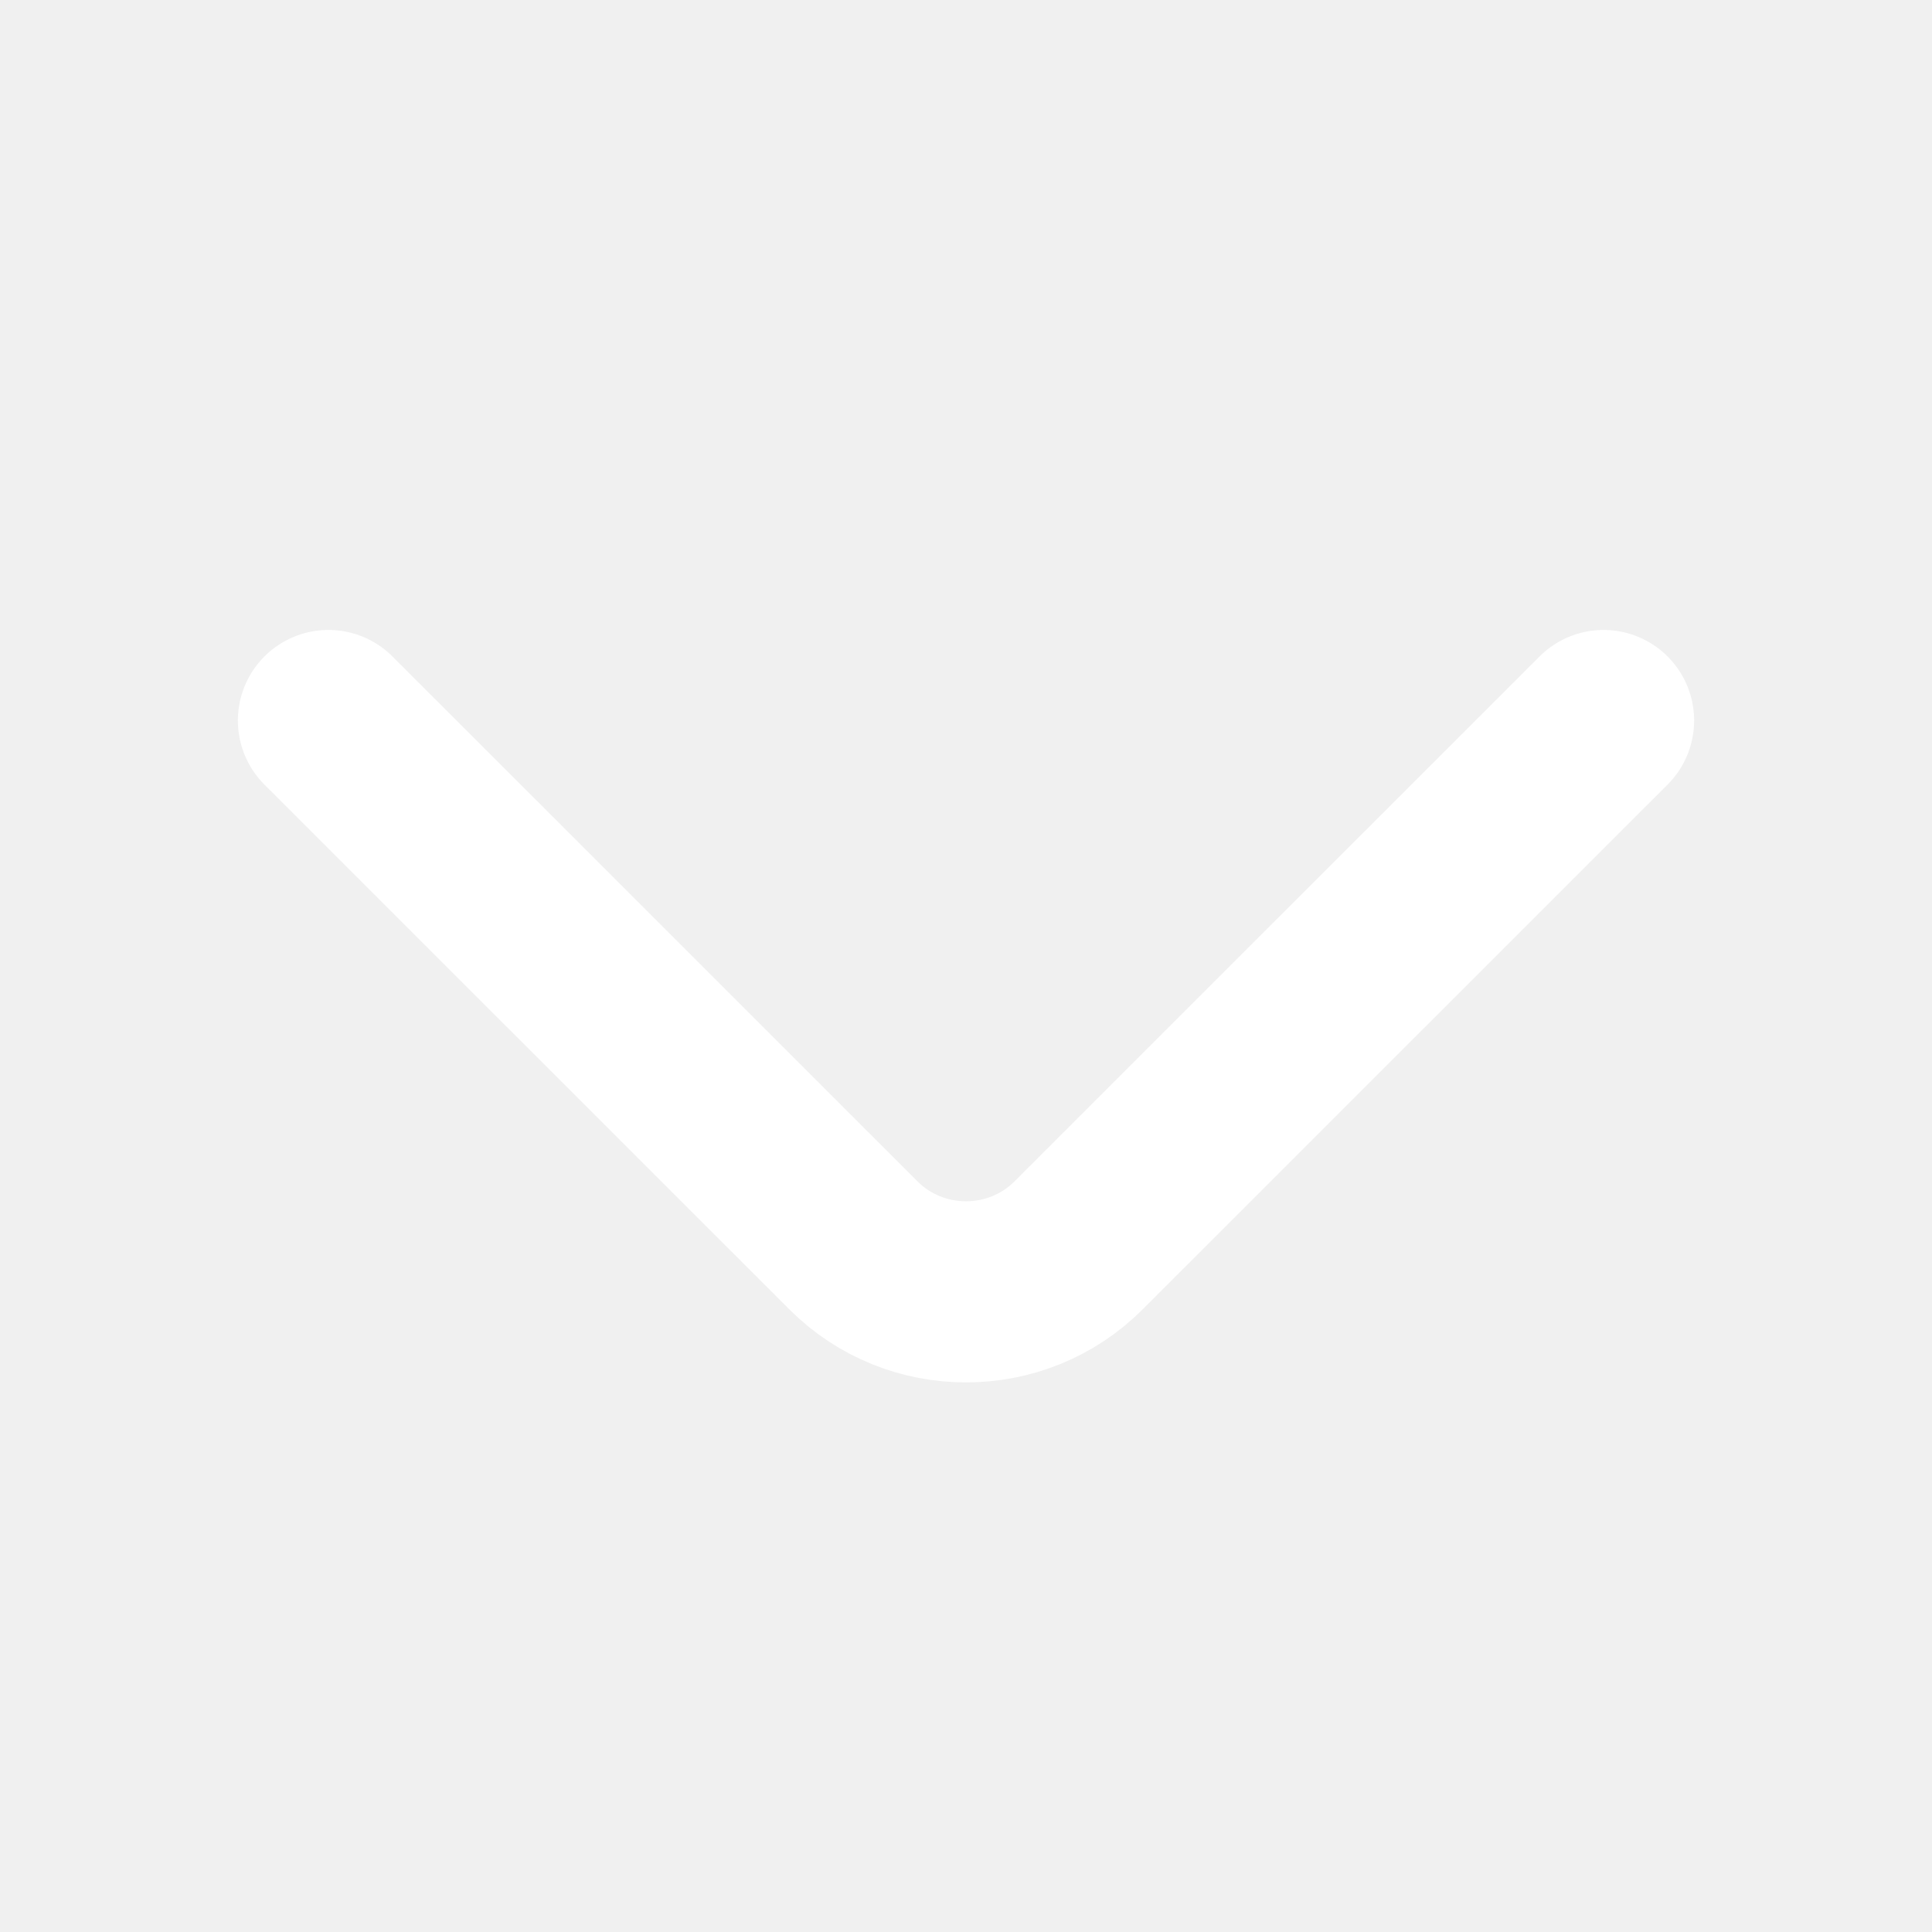
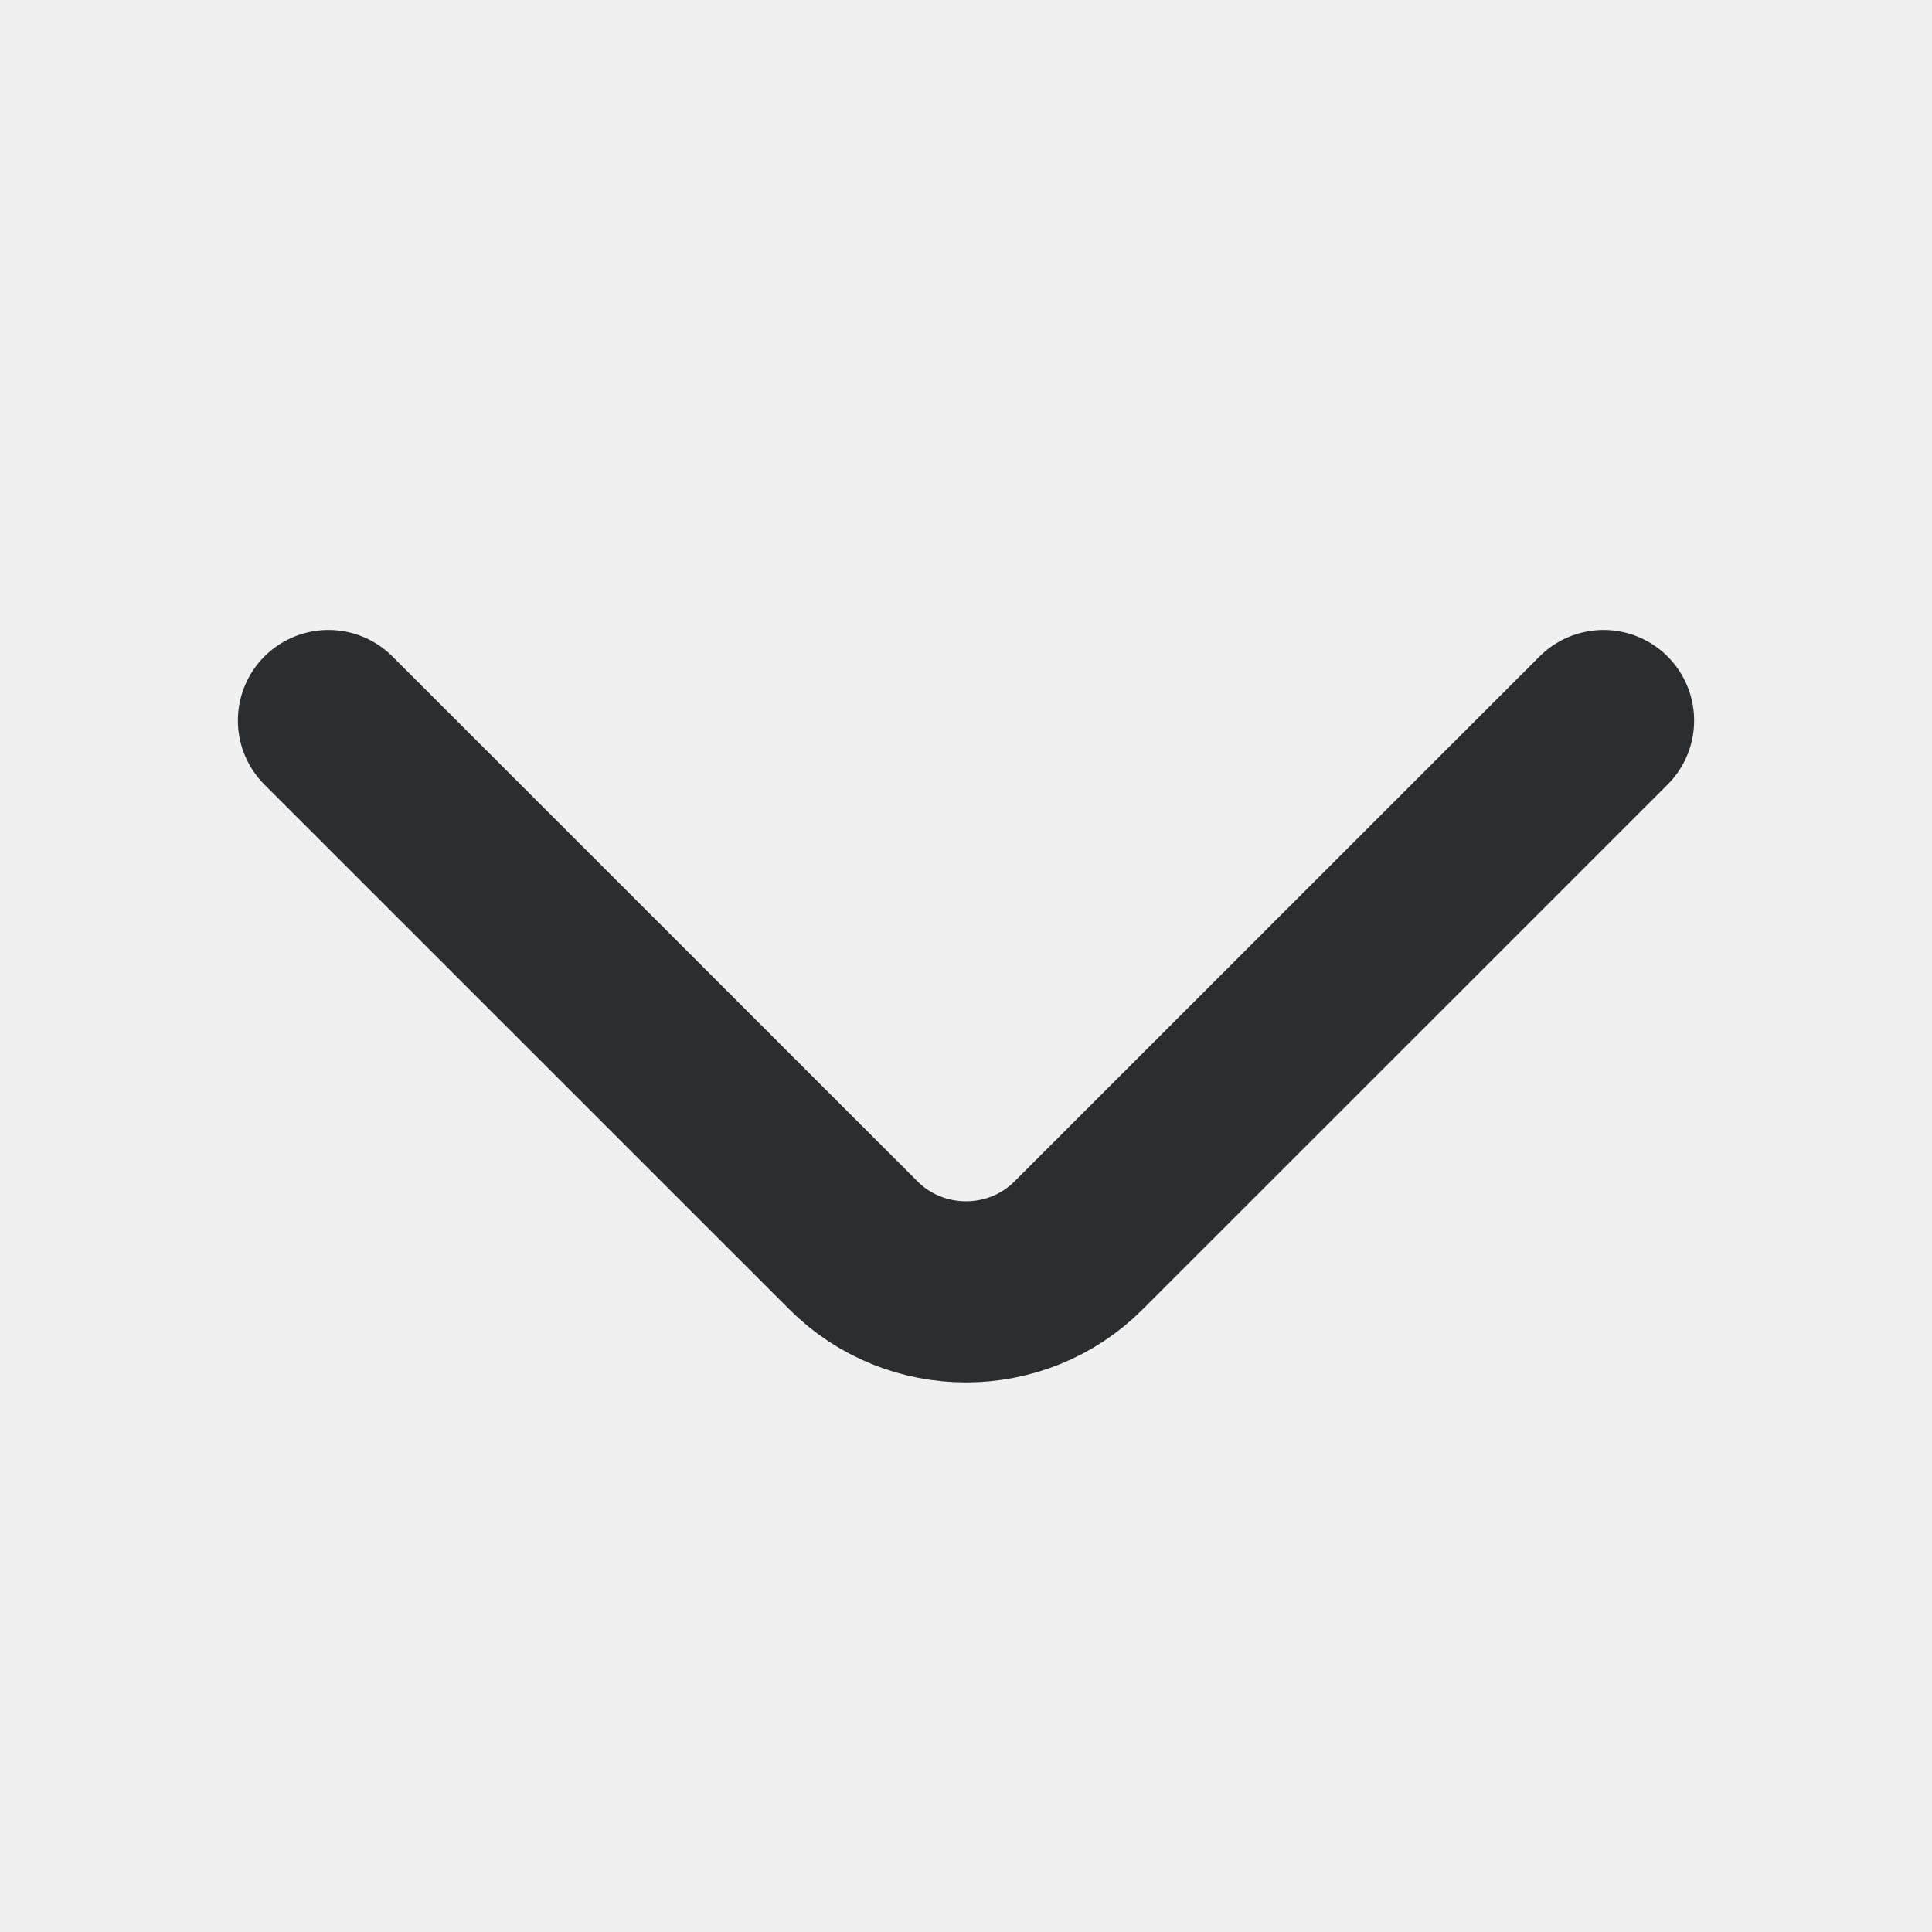
<svg xmlns="http://www.w3.org/2000/svg" width="16" height="16" viewBox="0 0 16 16" fill="none">
-   <path d="M13.28 5.967L8.933 10.313C8.42 10.827 7.58 10.827 7.067 10.313L2.72 5.967" stroke="white" stroke-width="1.5" stroke-miterlimit="10" stroke-linecap="round" stroke-linejoin="round" />
+   <path d="M13.28 5.967L8.933 10.313C8.42 10.827 7.58 10.827 7.067 10.313L2.72 5.967" stroke="#2C2D2E" stroke-width="1.5" stroke-miterlimit="10" stroke-linecap="round" stroke-linejoin="round" />
</svg>
